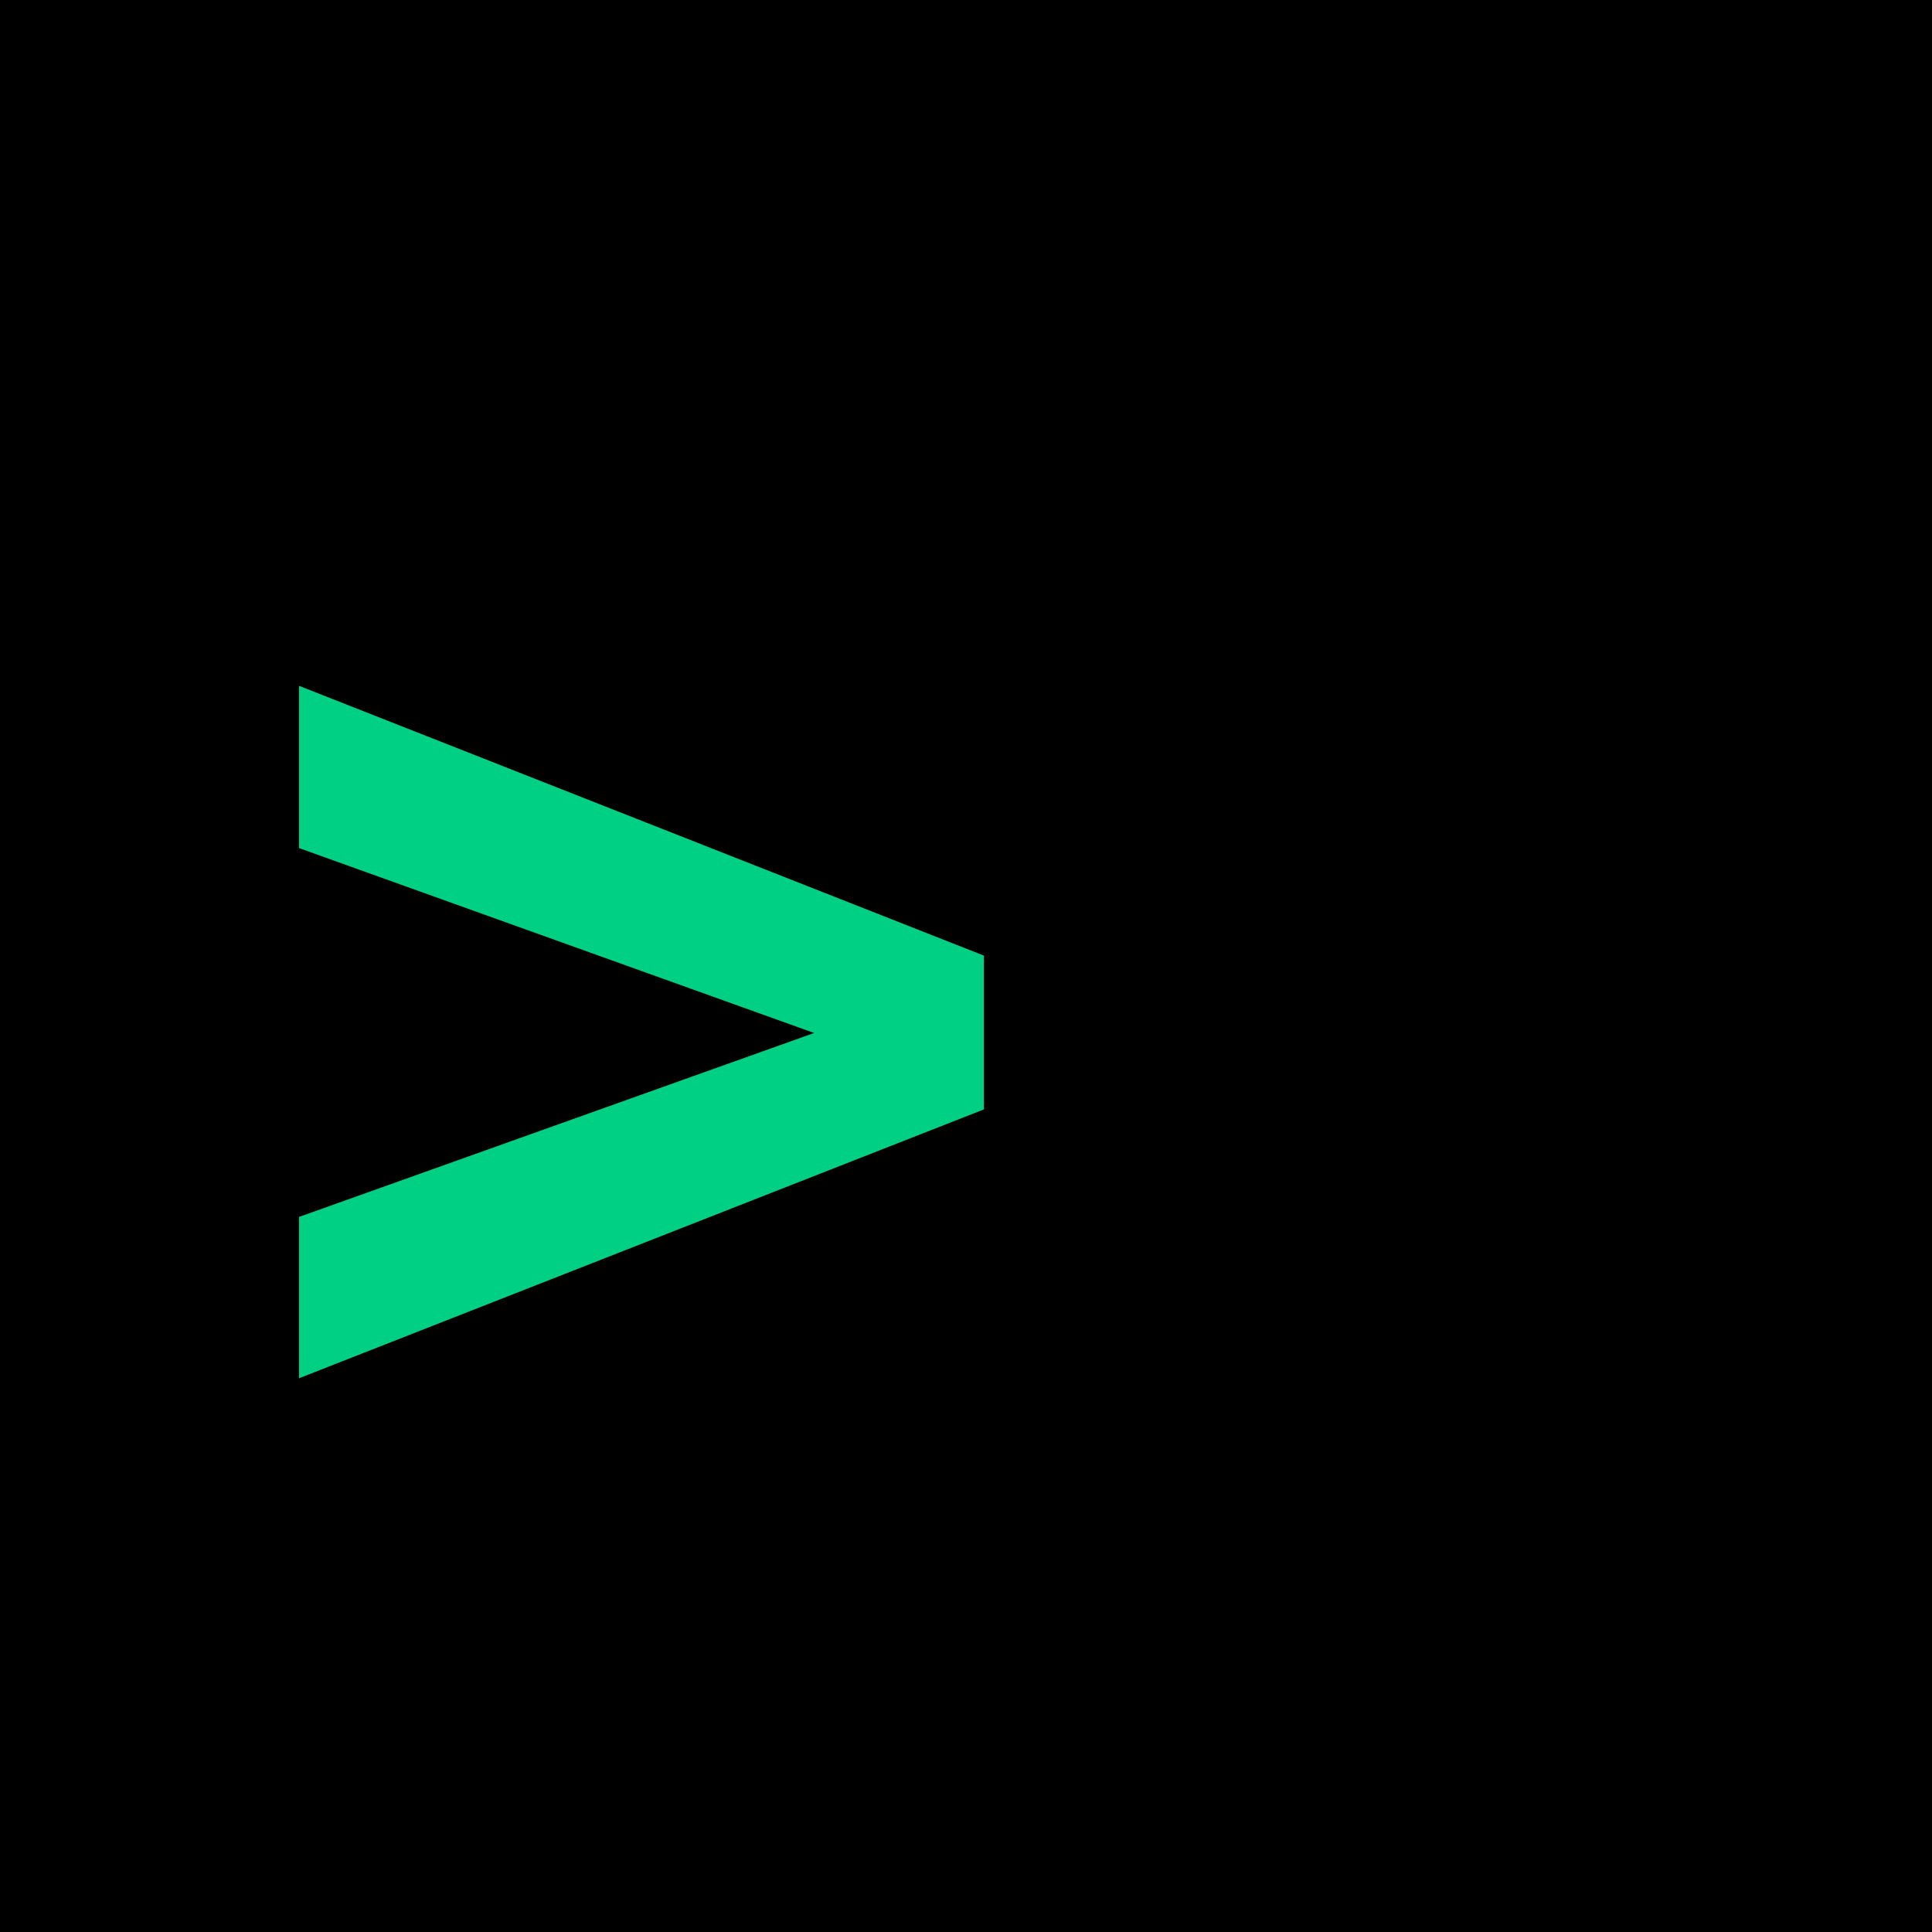
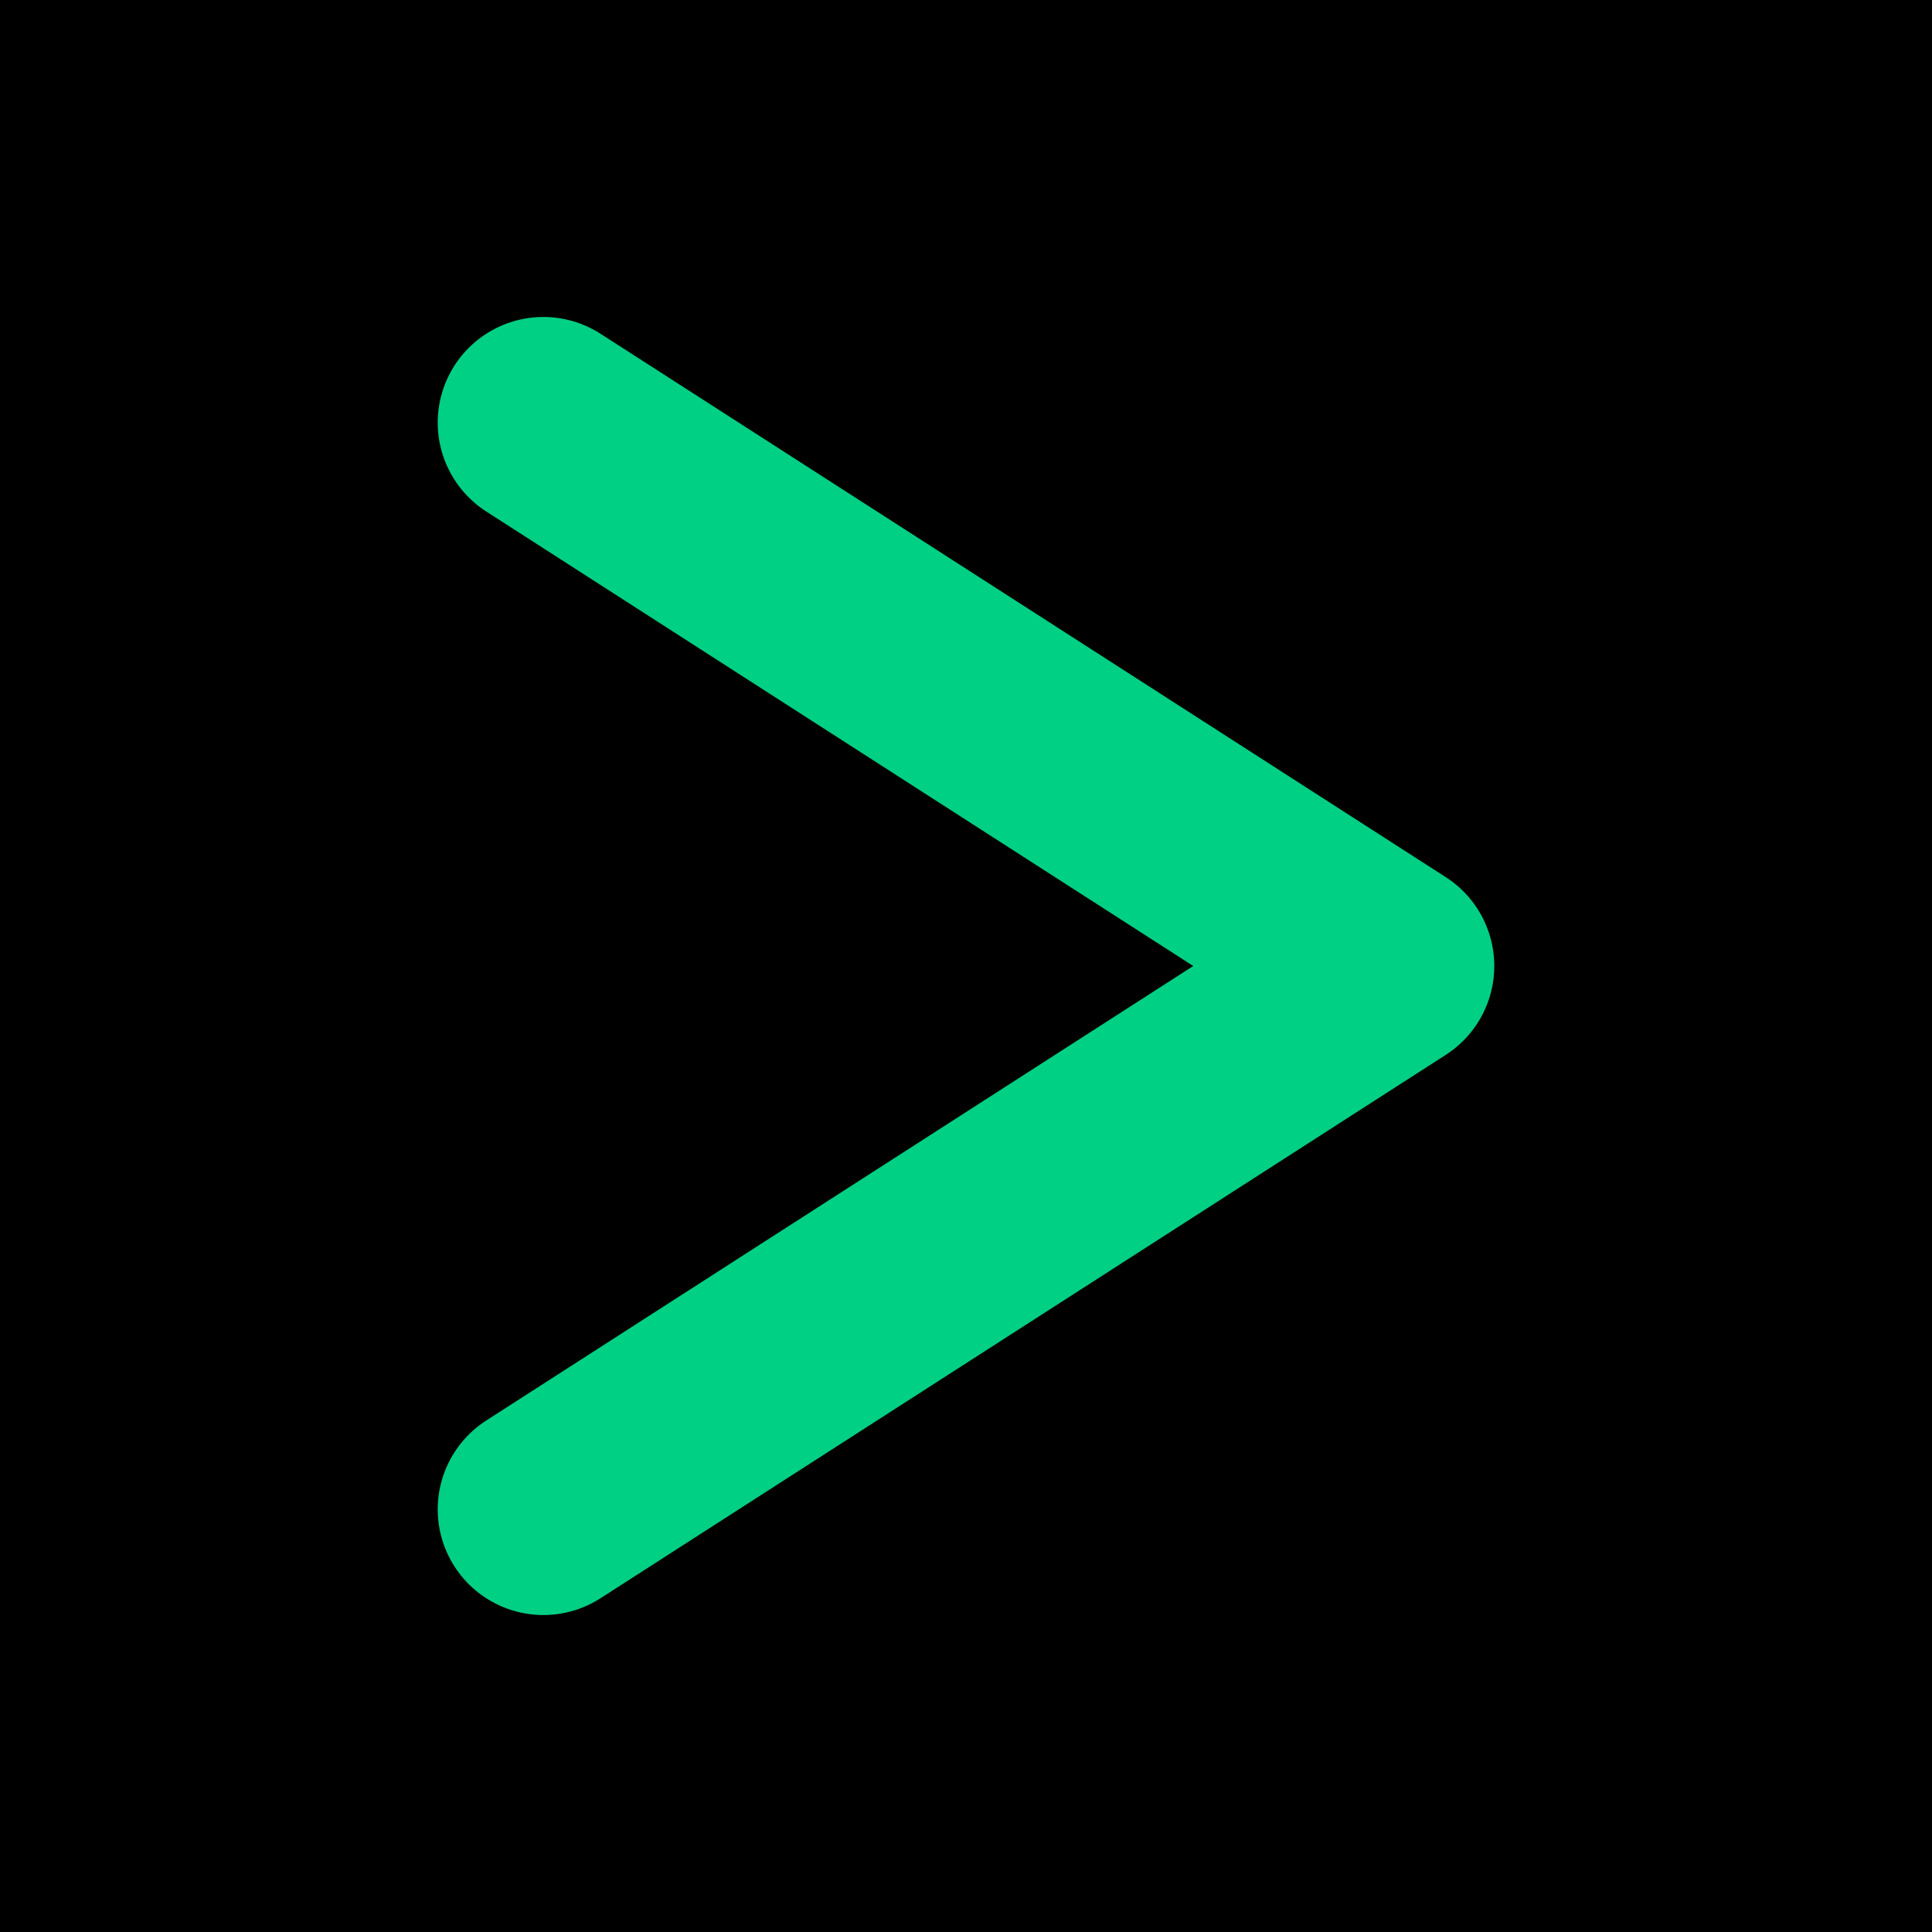
<svg xmlns="http://www.w3.org/2000/svg" viewBox="0 0 32 32">
  <rect width="32" height="32" fill="#000000" />
-   <text x="4" y="24" font-family="monospace" font-size="22" font-weight="700" fill="#00D084">&gt;</text>
+   <polyline points="9,7 23,16 9,25" fill="none" stroke="#00D084" stroke-width="3.5" stroke-linejoin="round" stroke-linecap="round" />
</svg>
